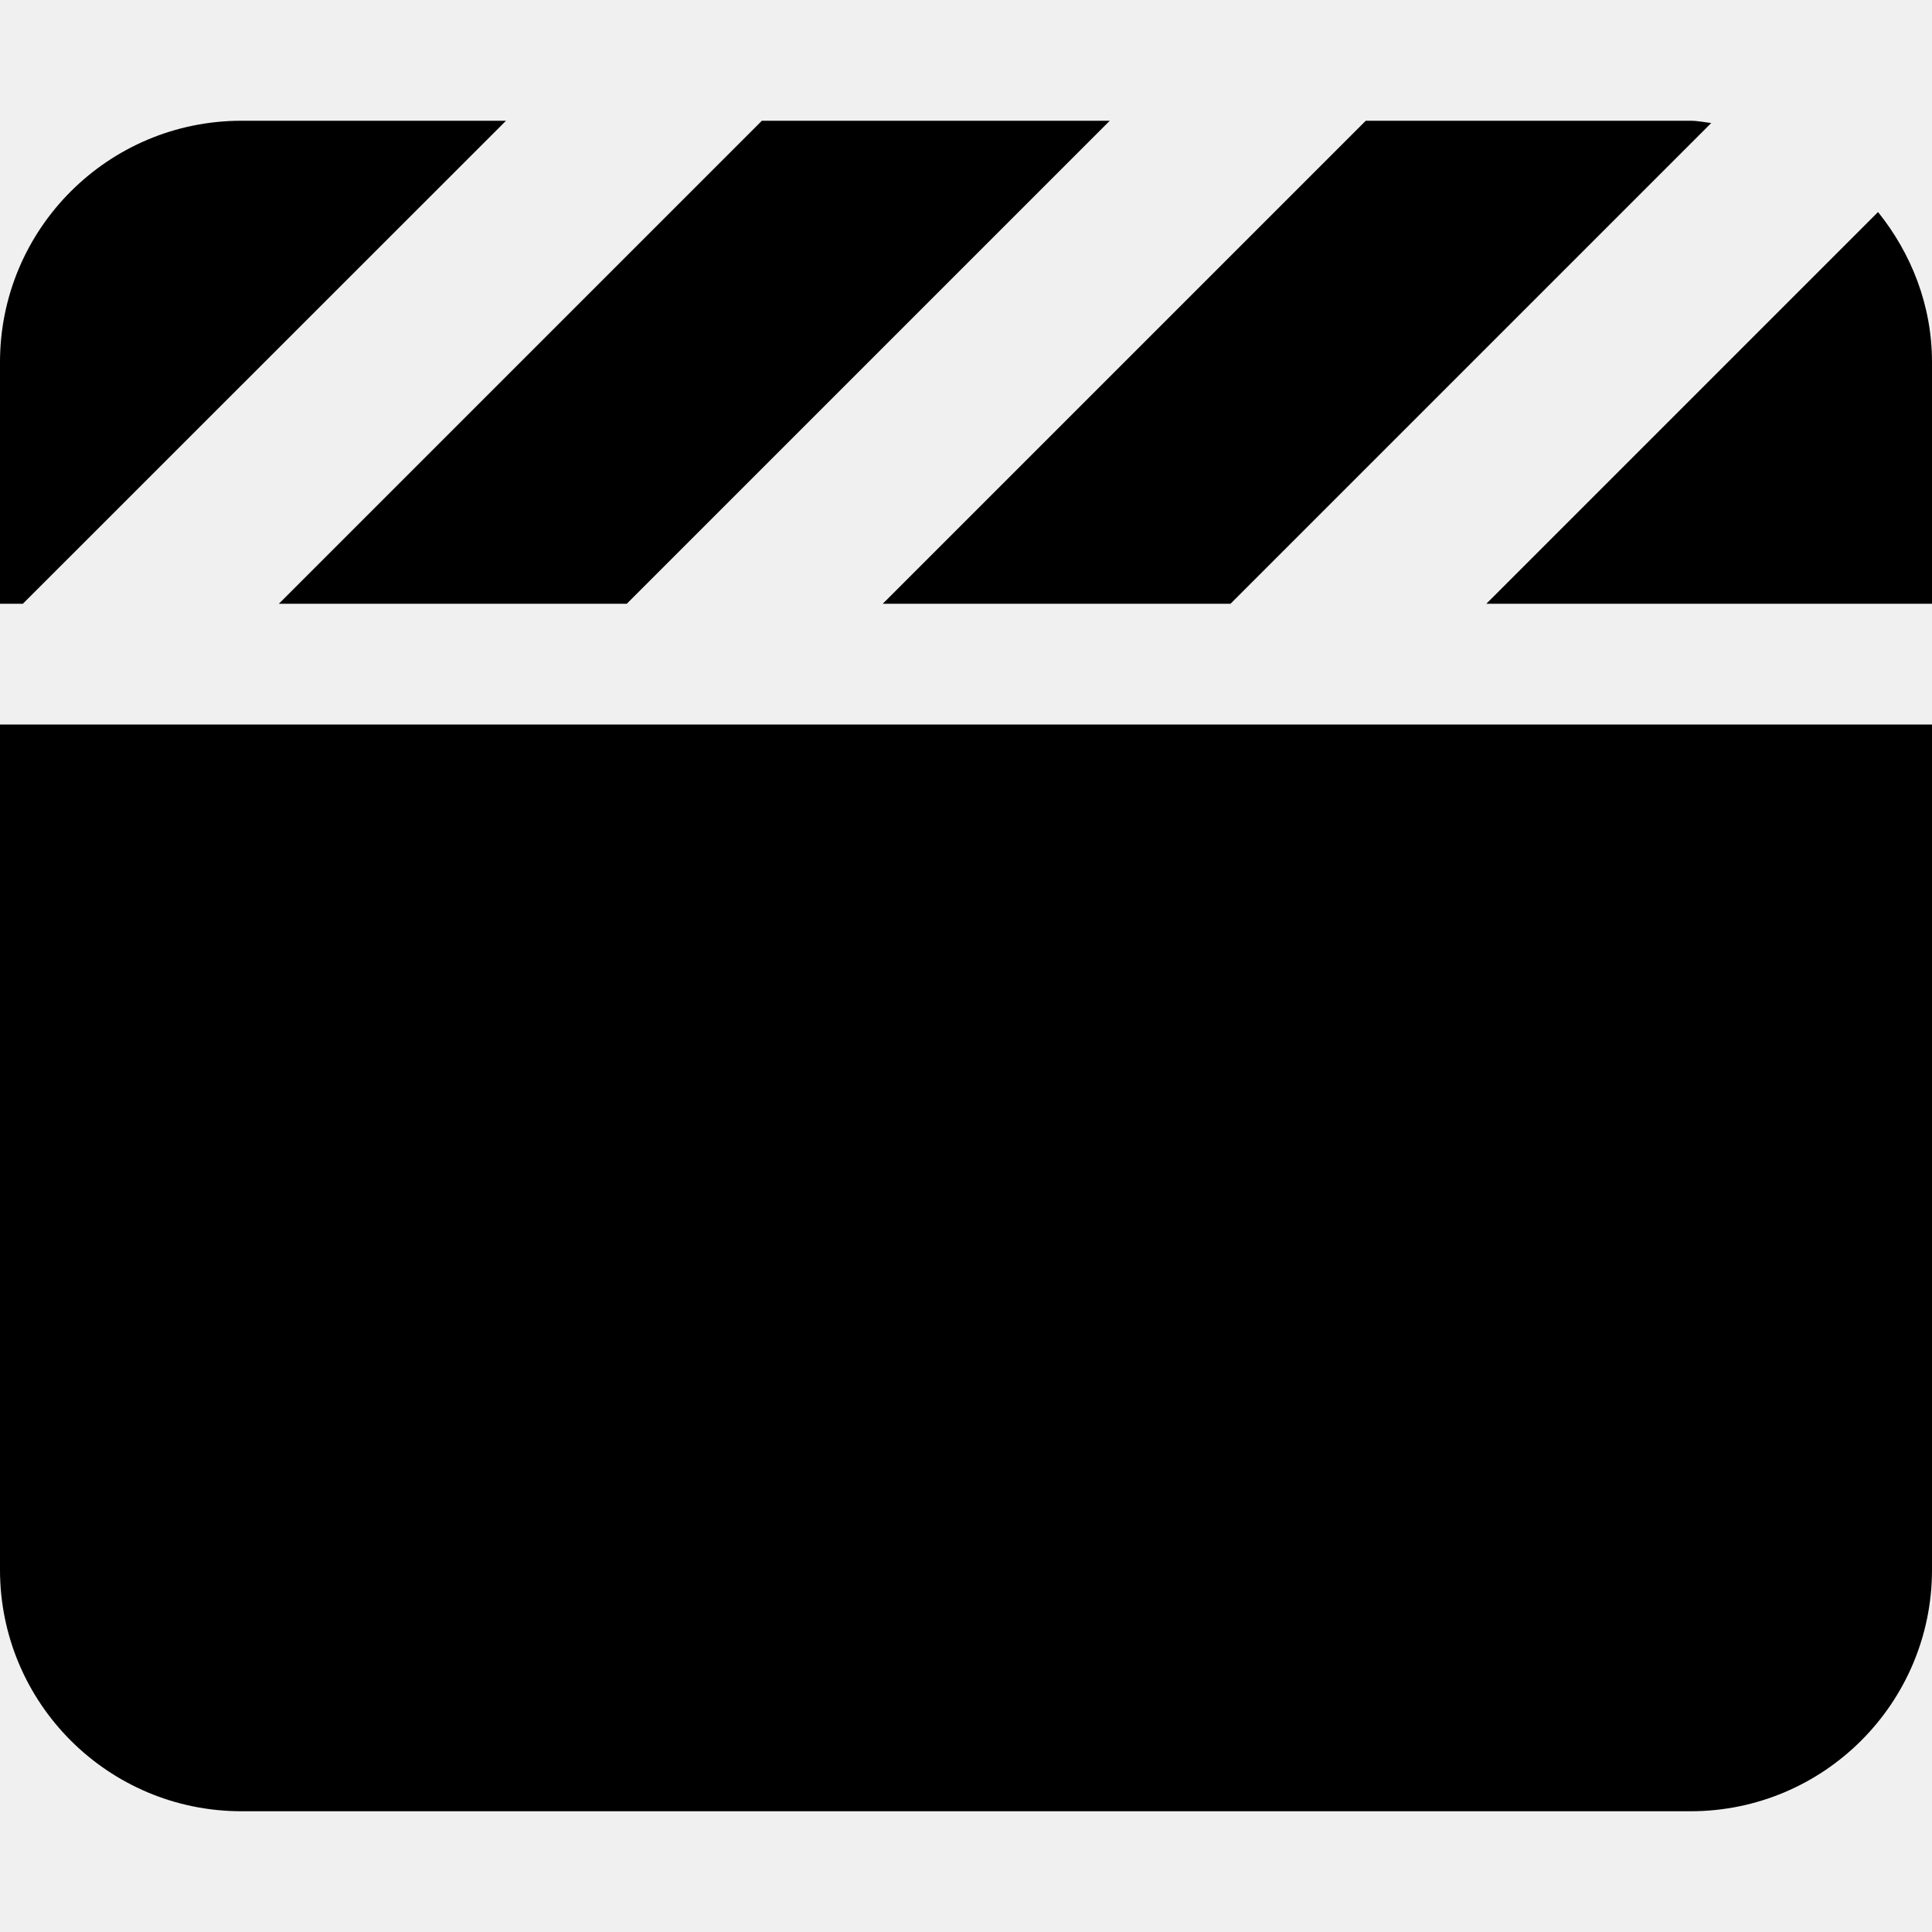
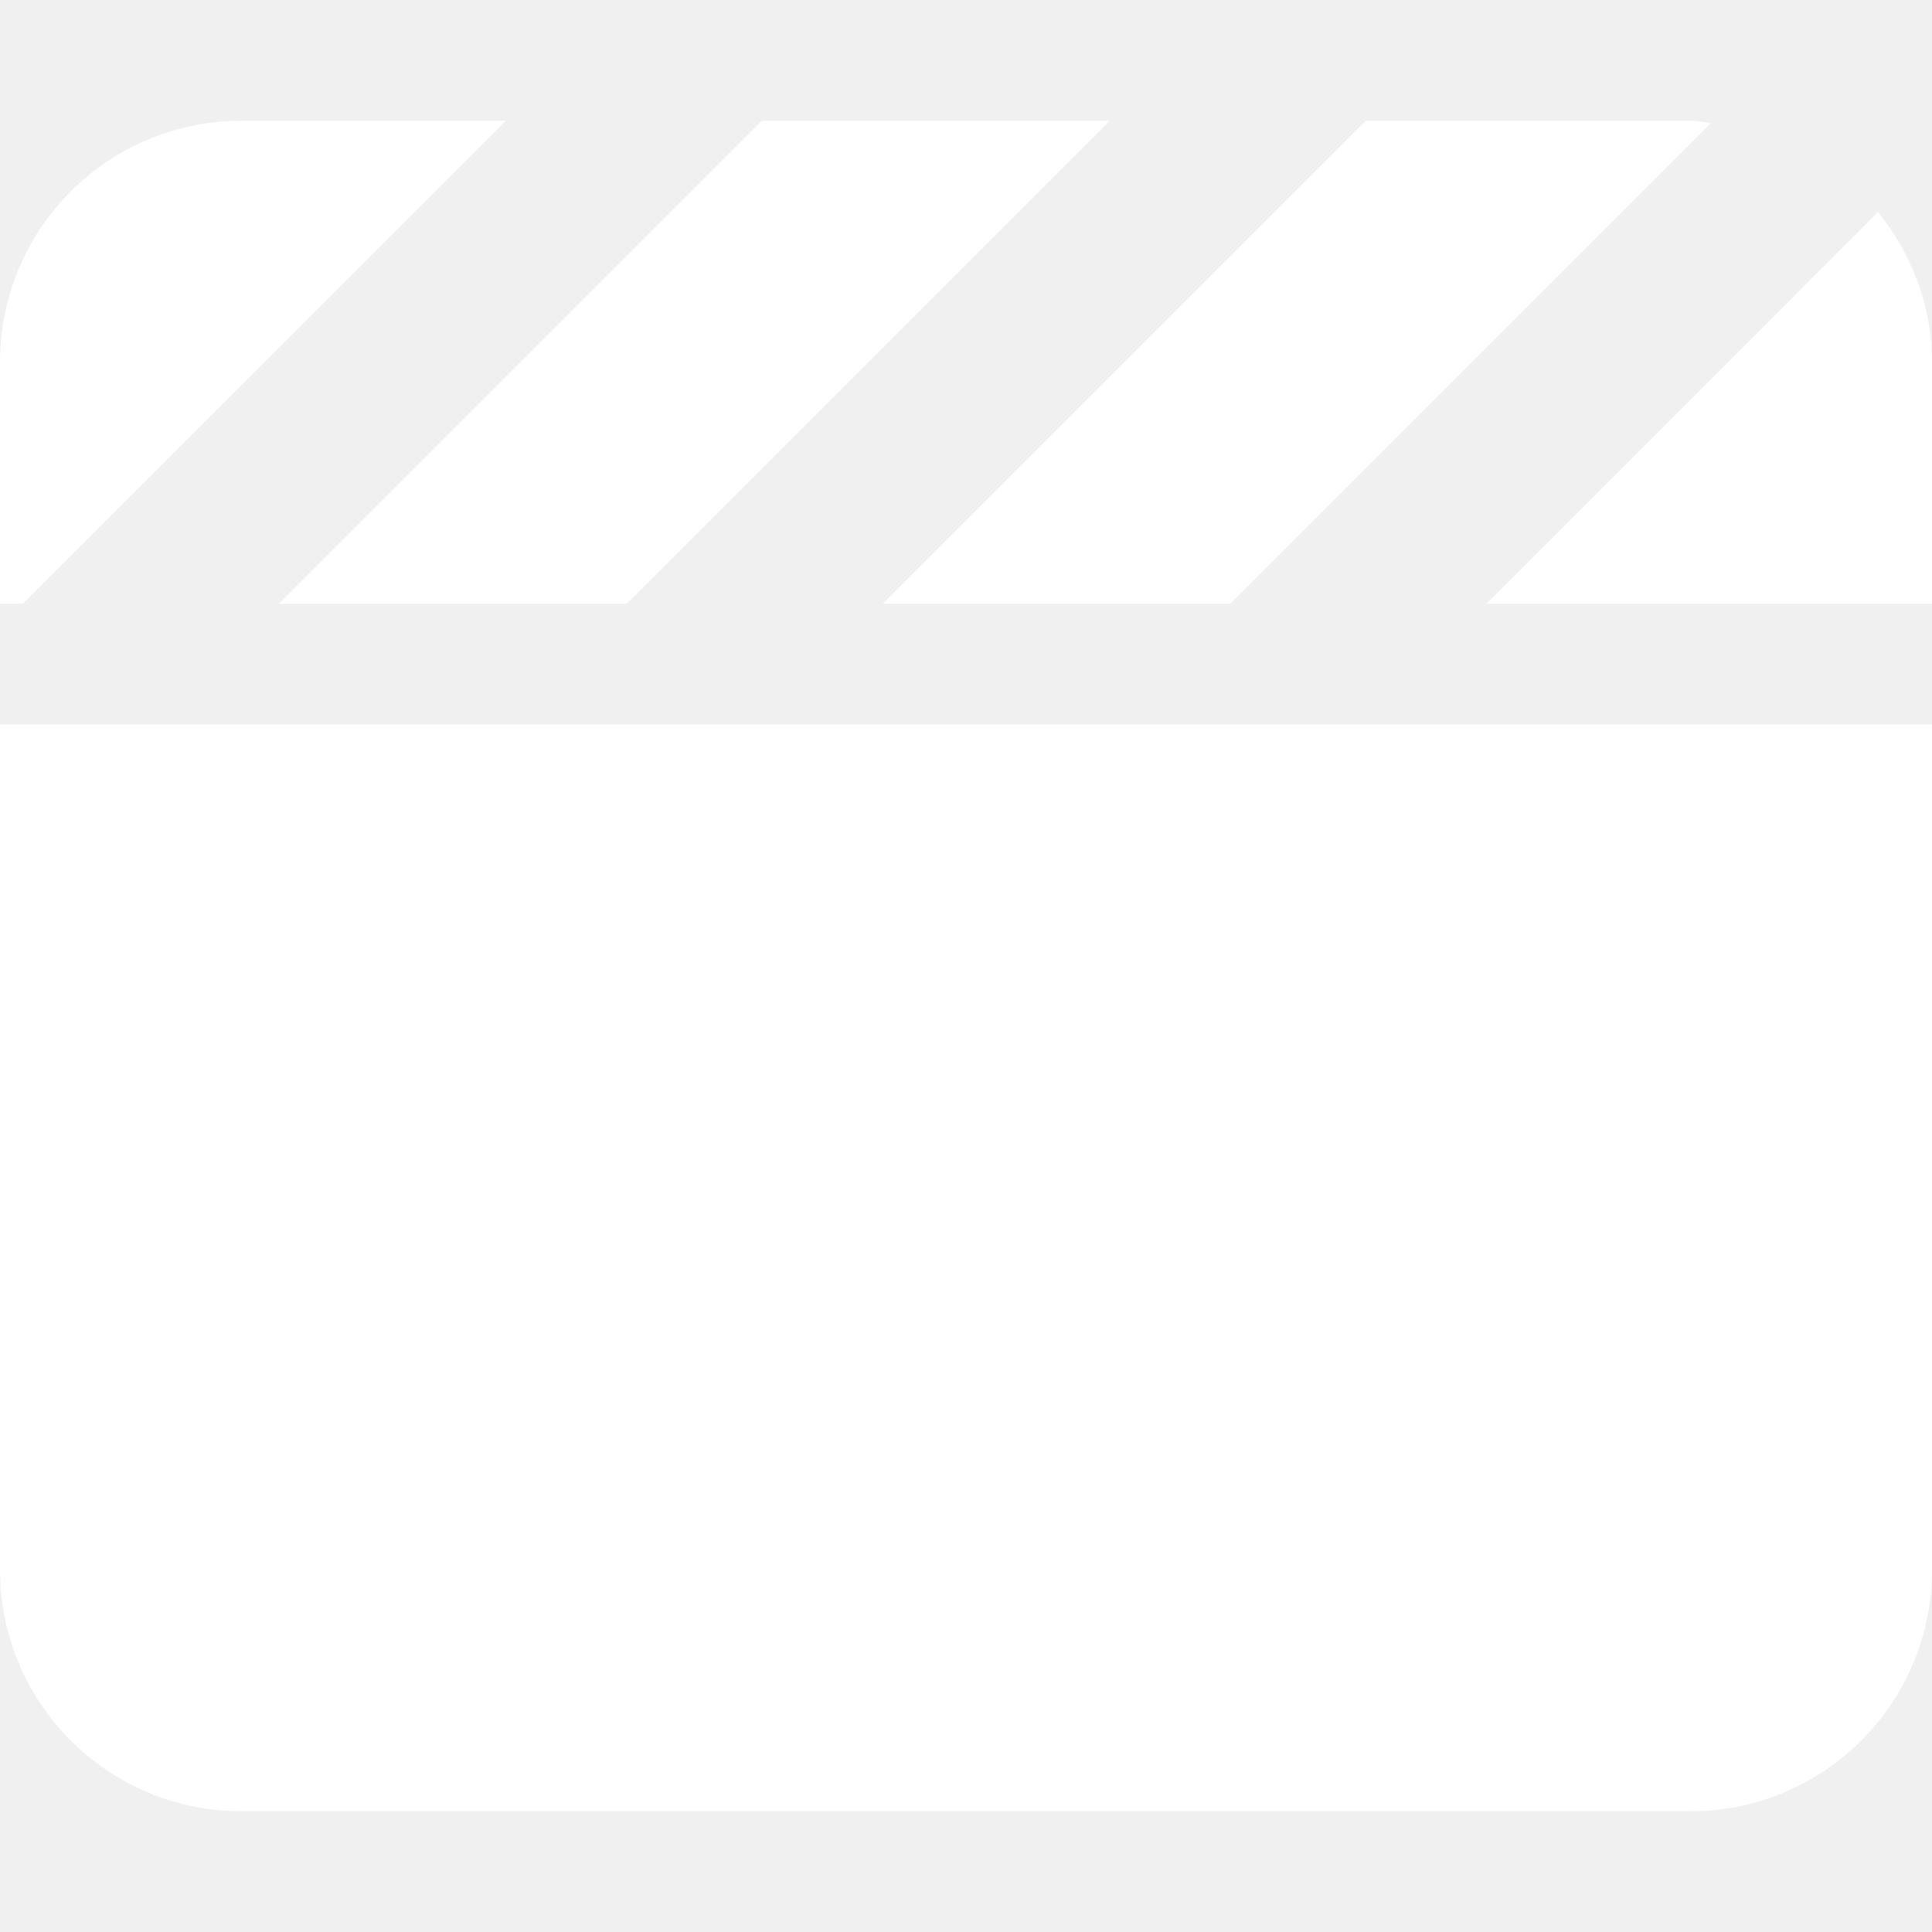
<svg xmlns="http://www.w3.org/2000/svg" viewBox="0 0 512 512">
-   <path d="M326.1 160l127.4-127.4C451.7 32.39 449.9 32 448 32h-86.06l-128 128H326.1zM166.1 160l128-128H201.9l-128 128H166.1zM497.7 56.19L393.9 160H512V96C512 80.87 506.5 67.15 497.7 56.19zM134.1 32H64C28.65 32 0 60.65 0 96v64h6.062L134.1 32zM0 416c0 35.35 28.65 64 64 64h384c35.35 0 64-28.65 64-64V192H0V416z" />
+   <path fill="#ffffff" d="M326.1 160l127.4-127.4C451.7 32.39 449.9 32 448 32h-86.06l-128 128H326.1zM166.1 160l128-128H201.9l-128 128H166.1zM497.7 56.19L393.9 160H512V96C512 80.87 506.5 67.15 497.7 56.19zM134.1 32H64C28.65 32 0 60.65 0 96v64h6.062L134.1 32zM0 416c0 35.35 28.65 64 64 64h384c35.35 0 64-28.65 64-64V192H0V416z" />
</svg>
